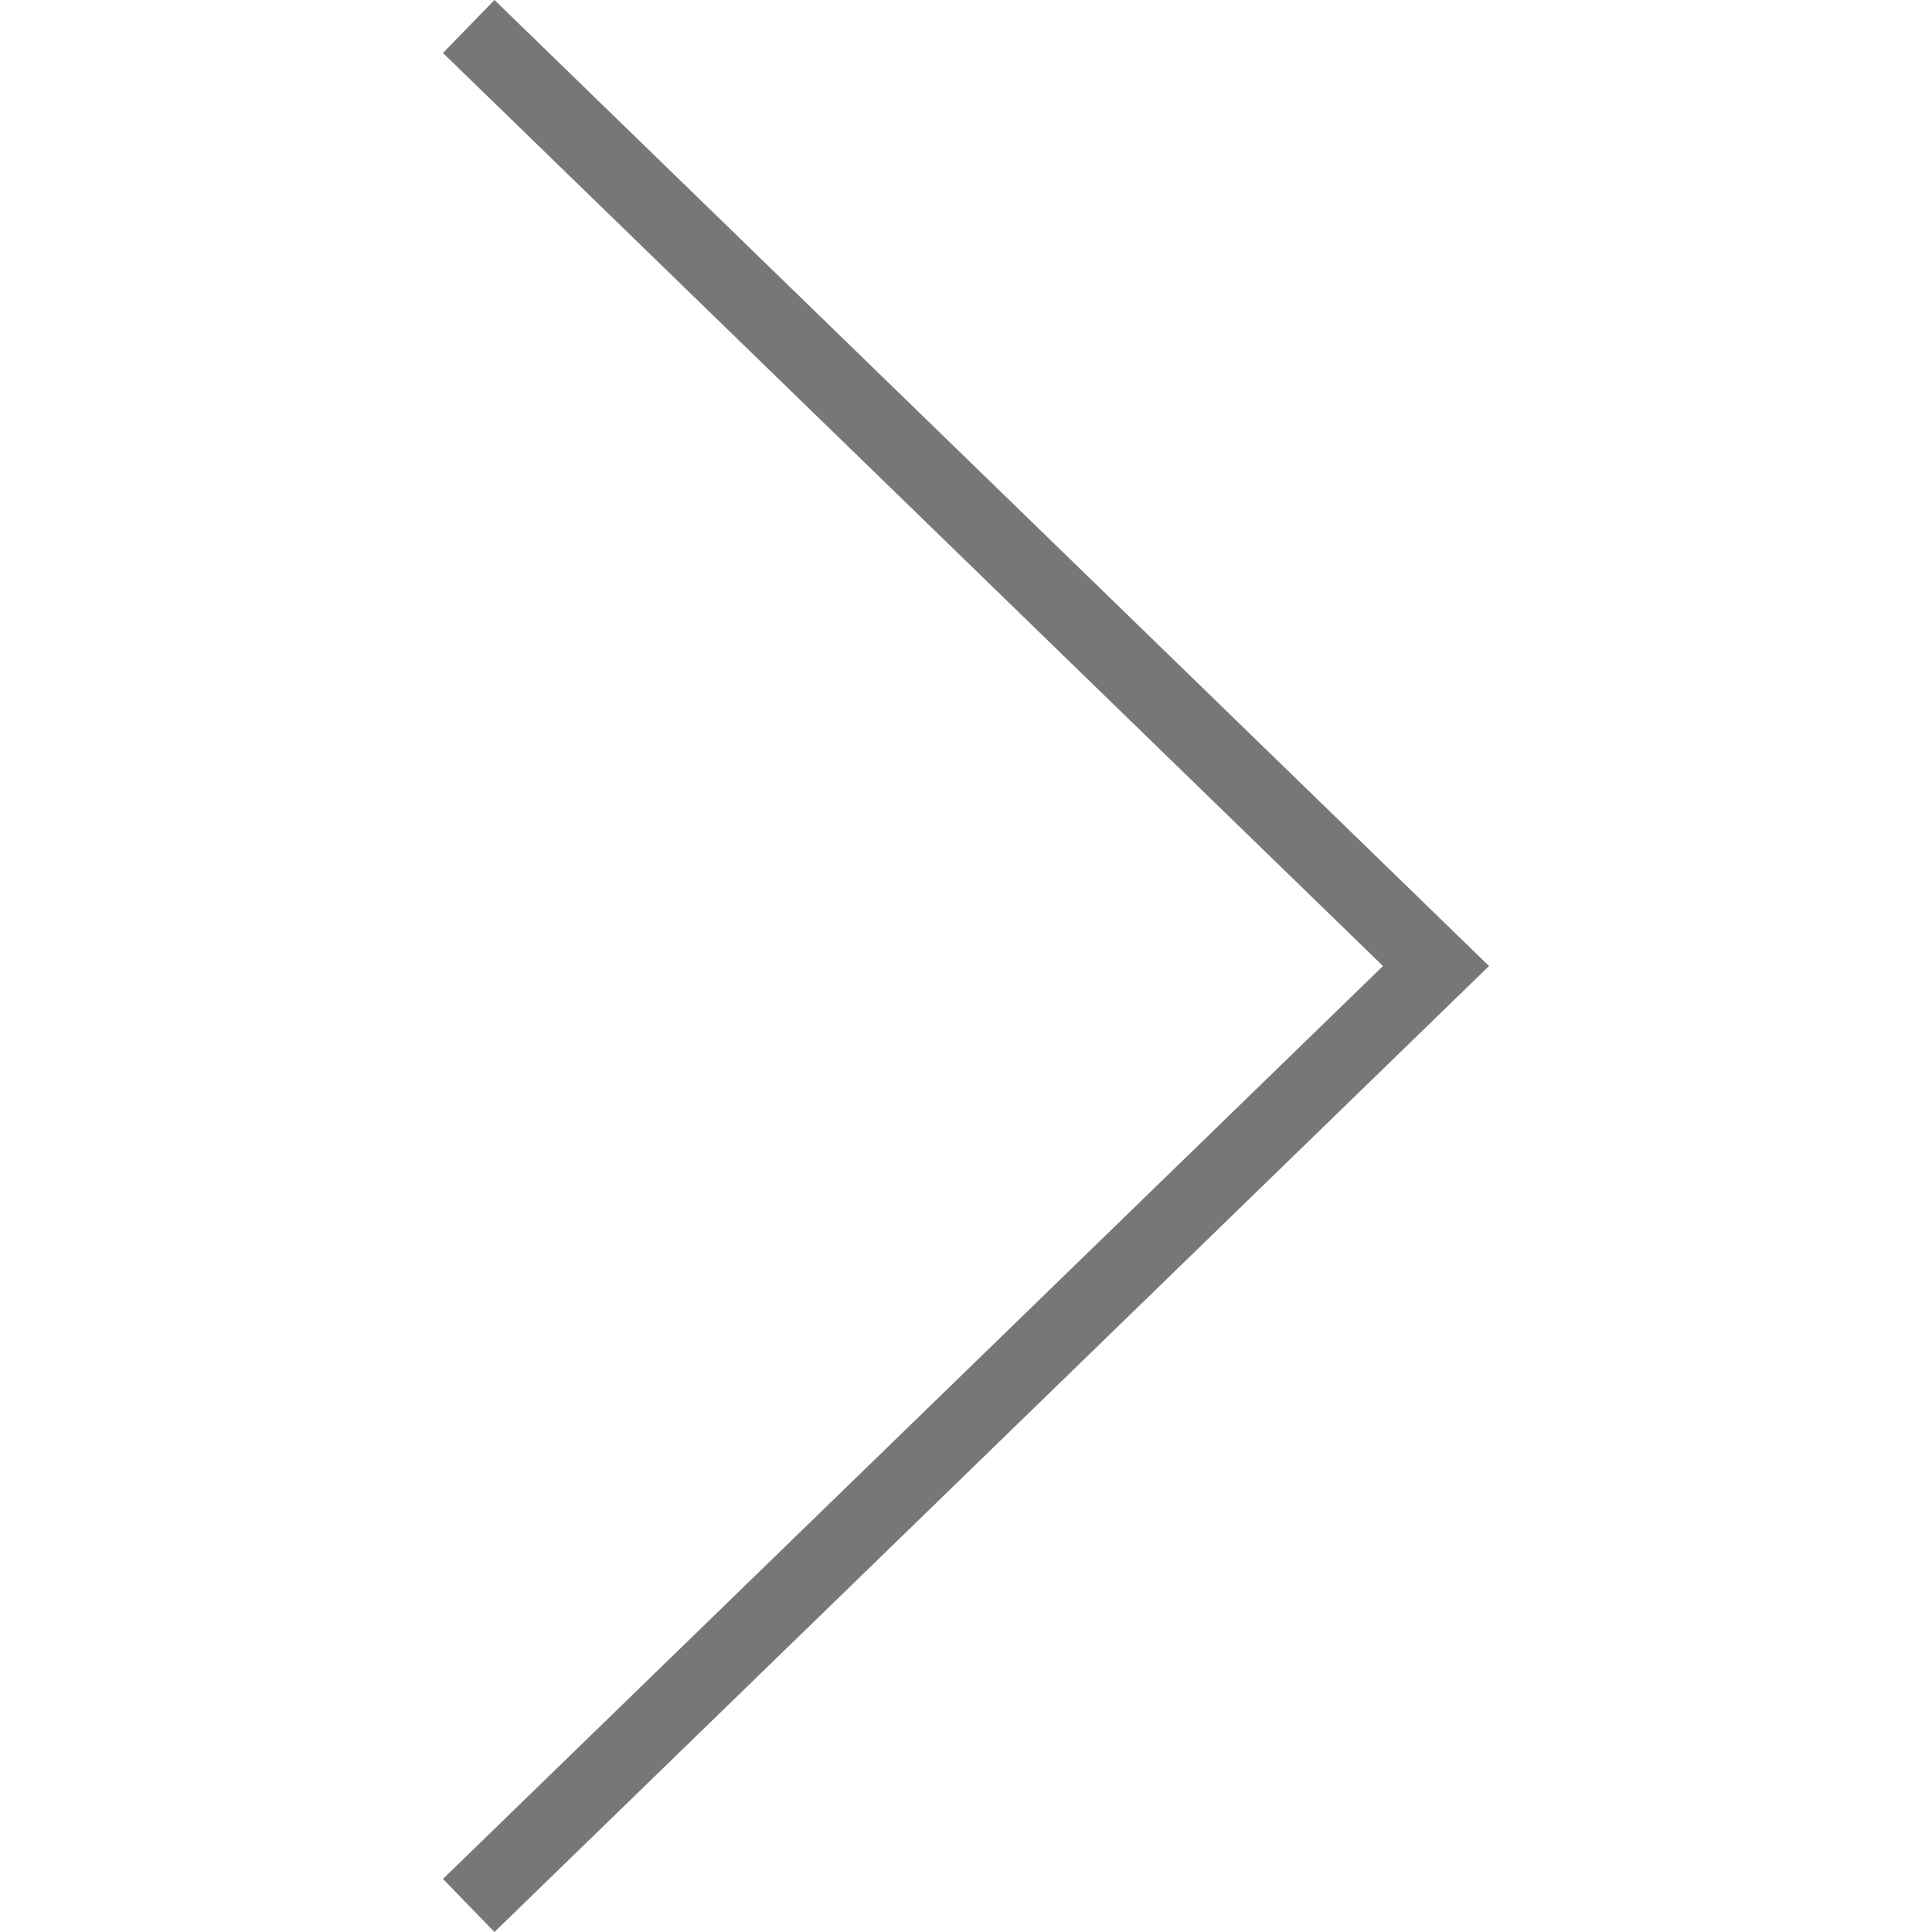
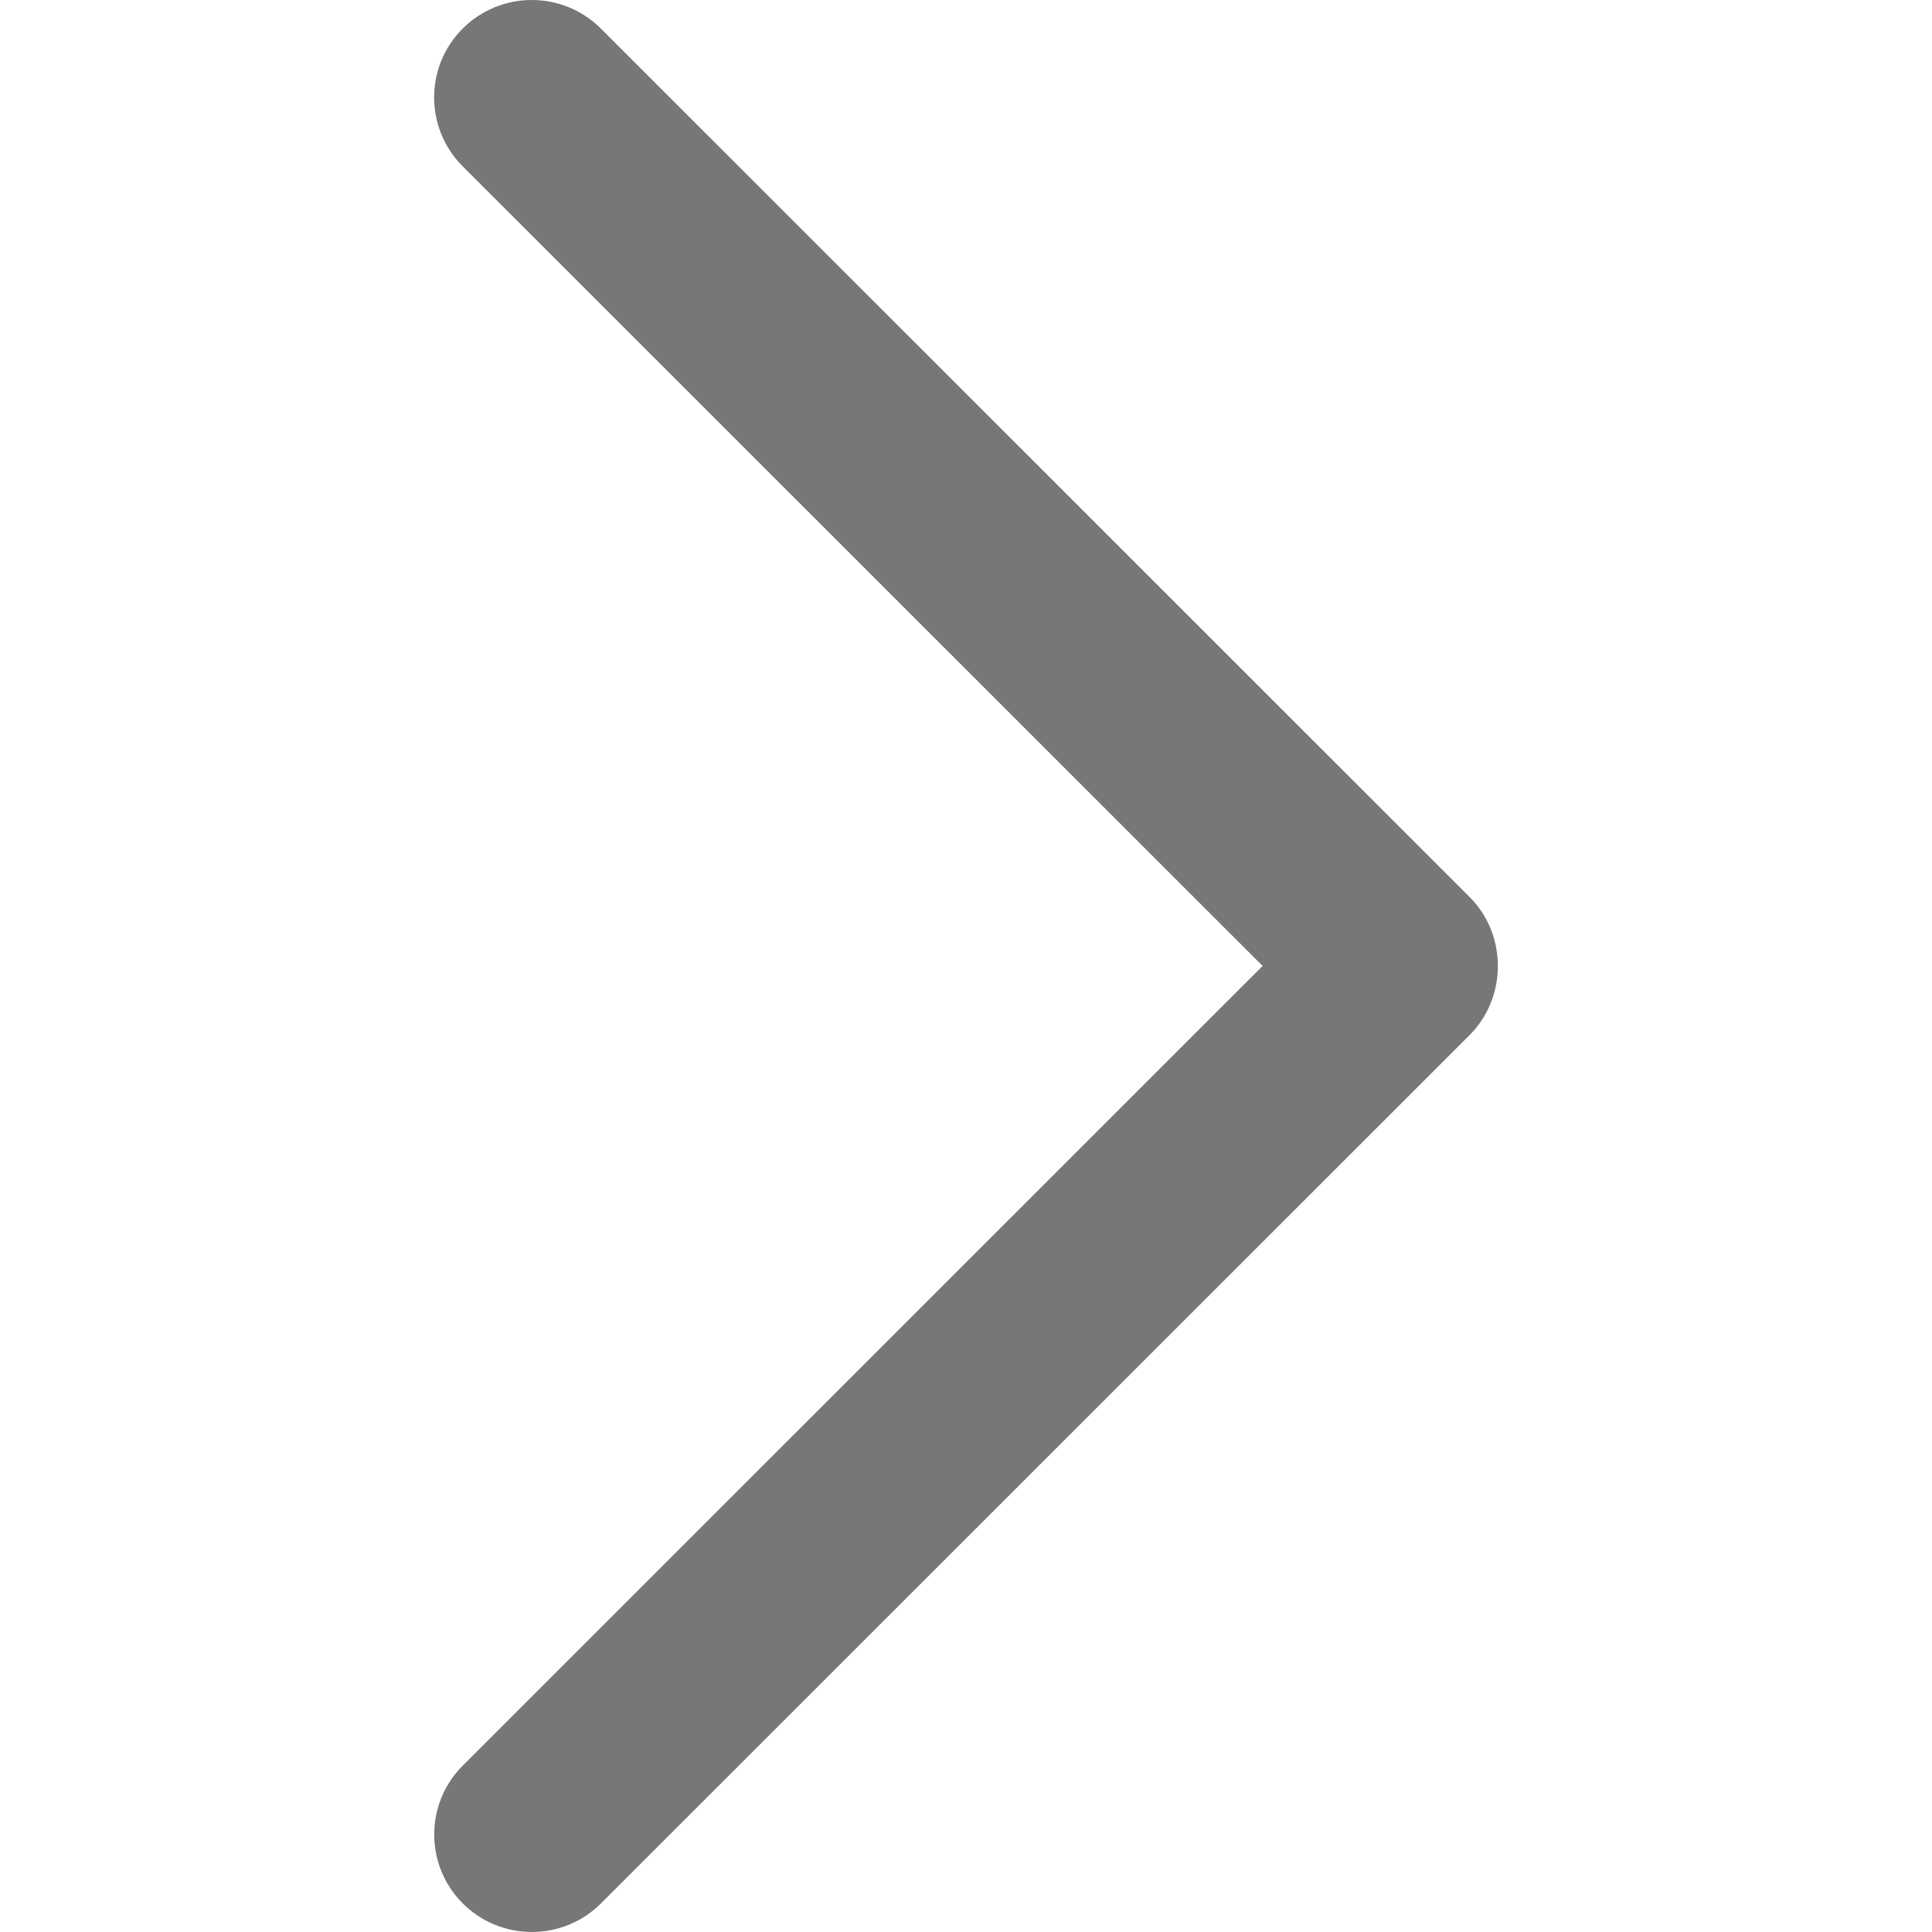
- <svg xmlns="http://www.w3.org/2000/svg" version="1.1" id="Capa_1" x="0px" y="0px" viewBox="0 0 223.413 223.413" style="enable-background:new 0 0 223.413 223.413;" xml:space="preserve" width="512px" height="512px">
+ <svg xmlns="http://www.w3.org/2000/svg" version="1.1" id="Capa_1" x="0px" y="0px" viewBox="0 0 240.823 240.823" style="enable-background:new 0 0 240.823 240.823;" xml:space="preserve" width="512px" height="512px">
  <g>
+     <path id="Chevron_Right_1_" d="M183.189,111.816L74.892,3.555c-4.752-4.74-12.451-4.74-17.215,0c-4.752,4.74-4.752,12.439,0,17.179   l99.707,99.671l-99.695,99.671c-4.752,4.74-4.752,12.439,0,17.191c4.752,4.74,12.463,4.74,17.215,0l108.297-108.261   C187.881,124.315,187.881,116.495,183.189,111.816z" fill="#777777" />
    <g>
-       <g>
-         <polygon points="57.179,223.413 51.224,217.276 159.925,111.71 51.224,6.127 57.179,0 172.189,111.71         " fill="#777777" />
-       </g>
-     </g>
+ 	</g>
+     <g>
+ 	</g>
+     <g>
+ 	</g>
+     <g>
+ 	</g>
+     <g>
+ 	</g>
+     <g>
+ 	</g>
  </g>
  <g>
</g>
  <g>
</g>
  <g>
</g>
  <g>
</g>
  <g>
</g>
  <g>
</g>
  <g>
</g>
  <g>
</g>
  <g>
</g>
  <g>
</g>
  <g>
</g>
  <g>
</g>
  <g>
</g>
  <g>
</g>
  <g>
</g>
</svg>
